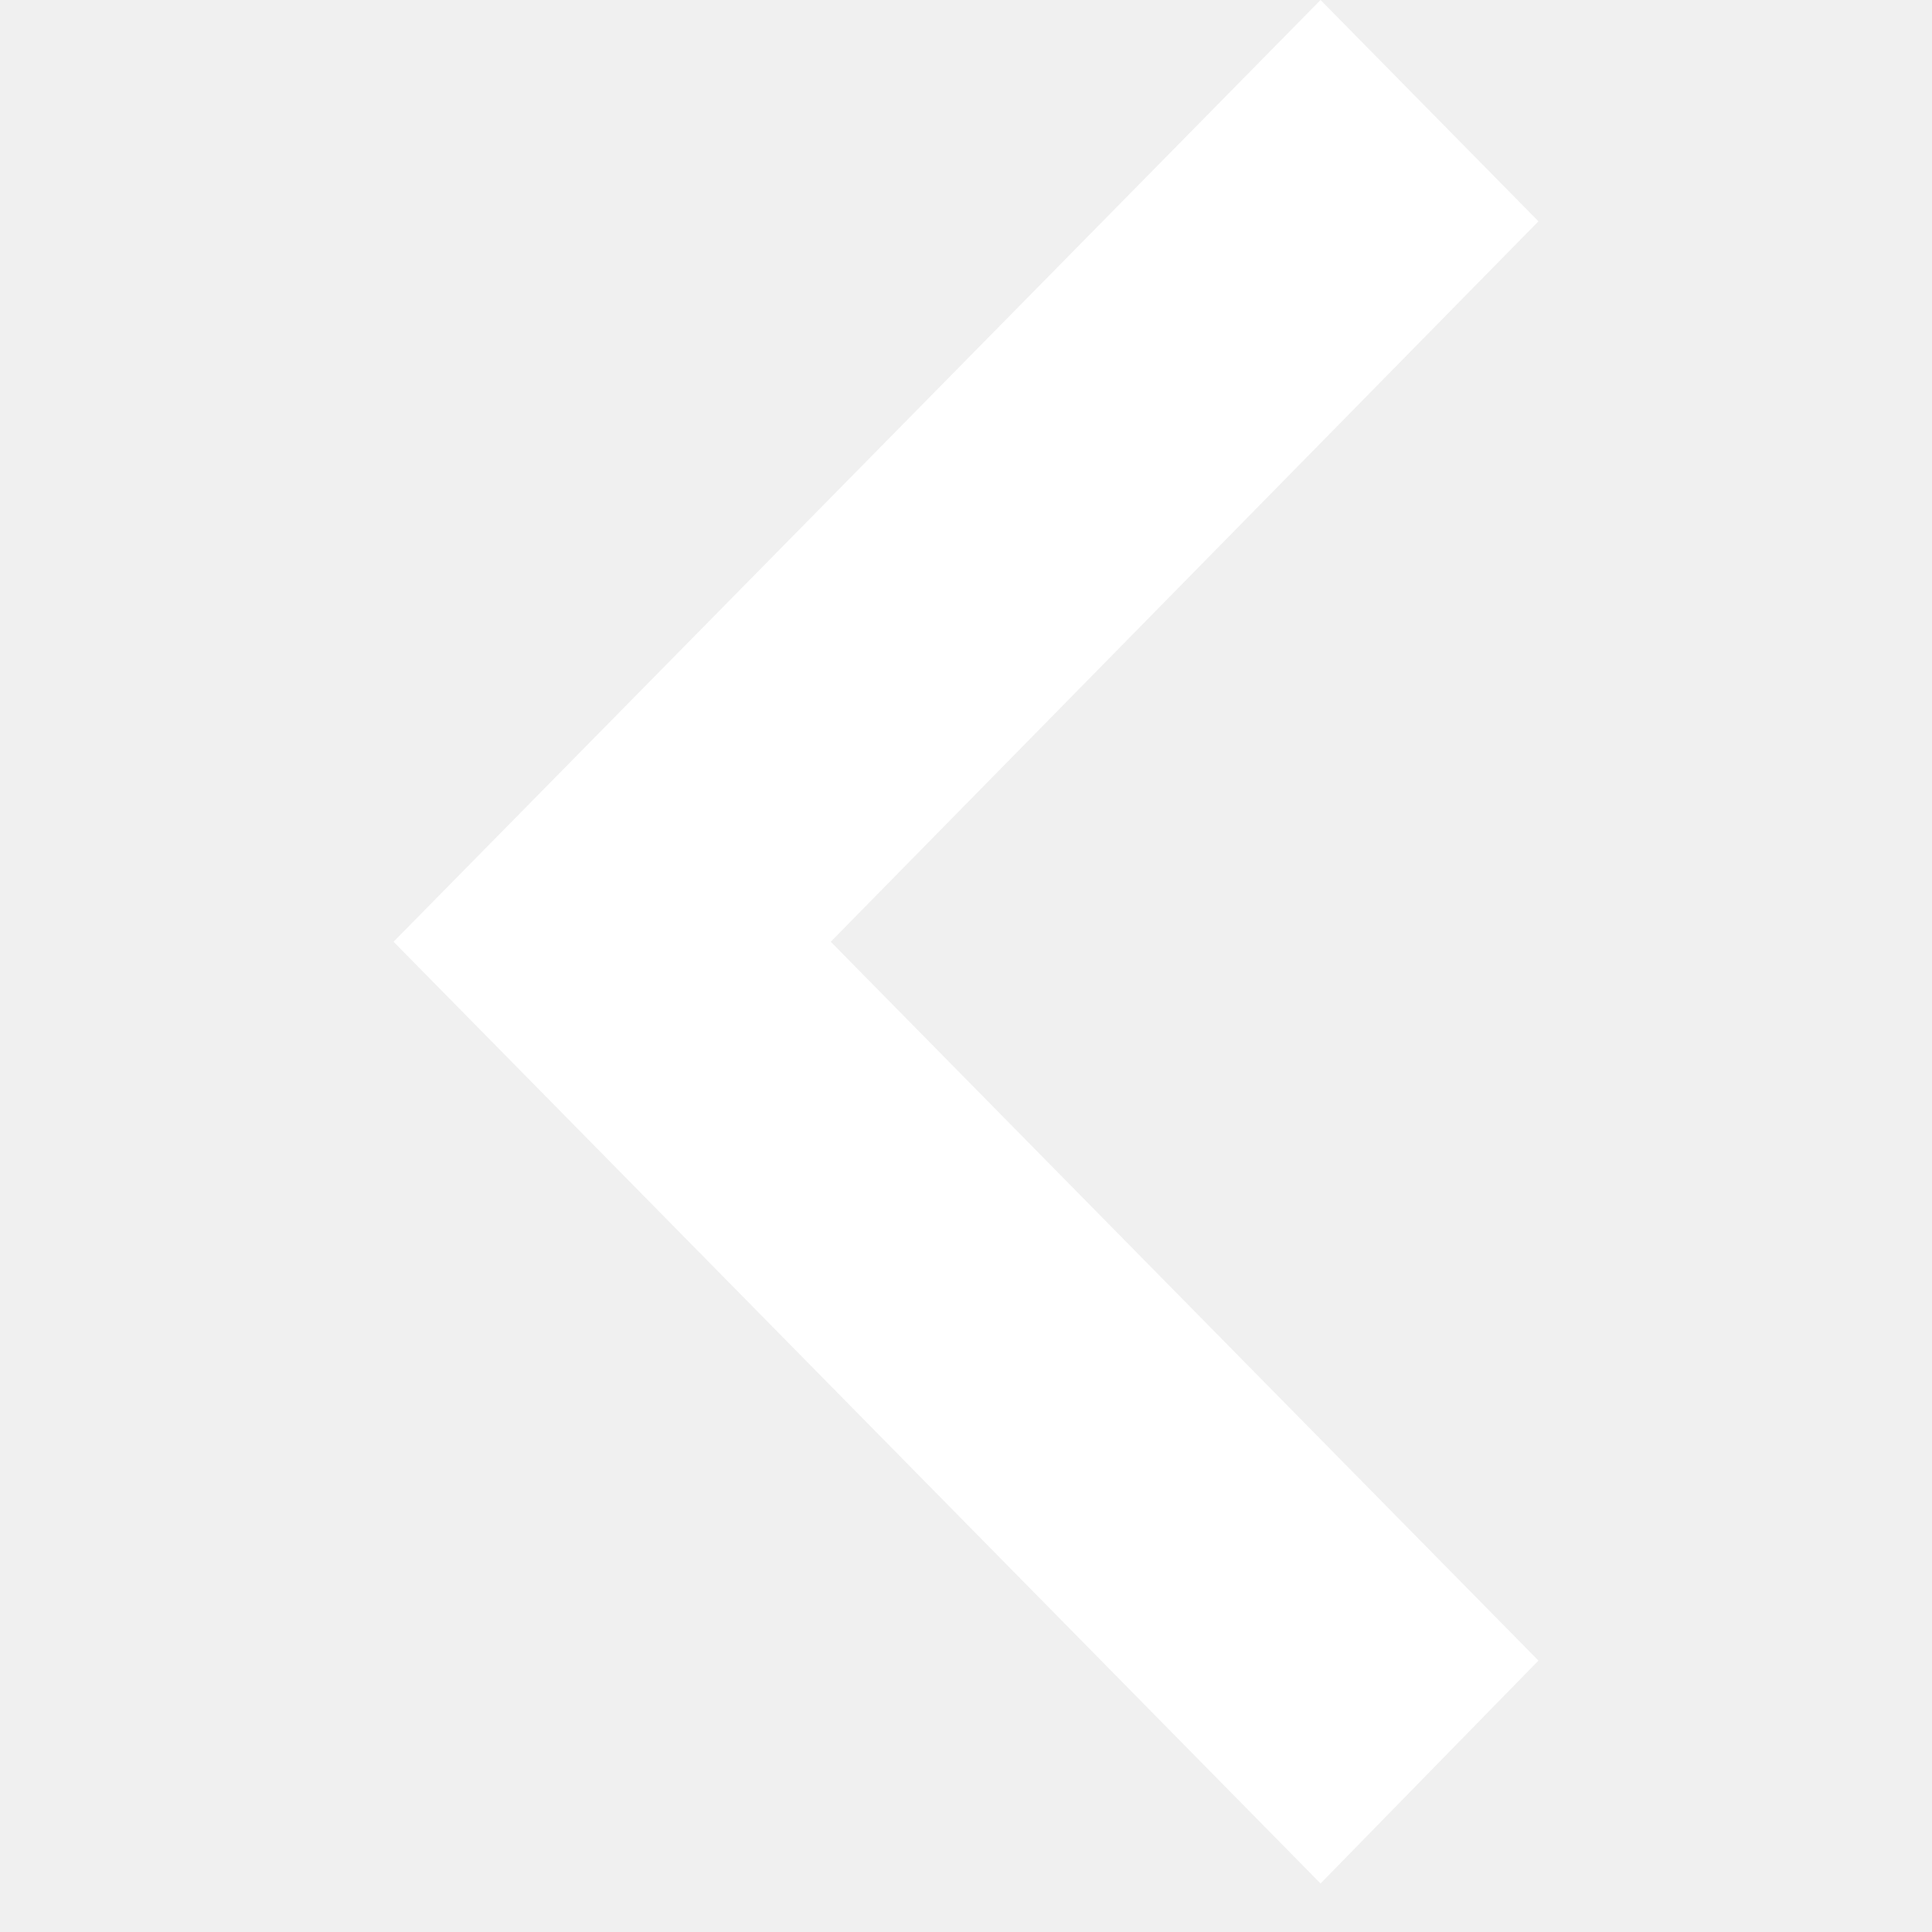
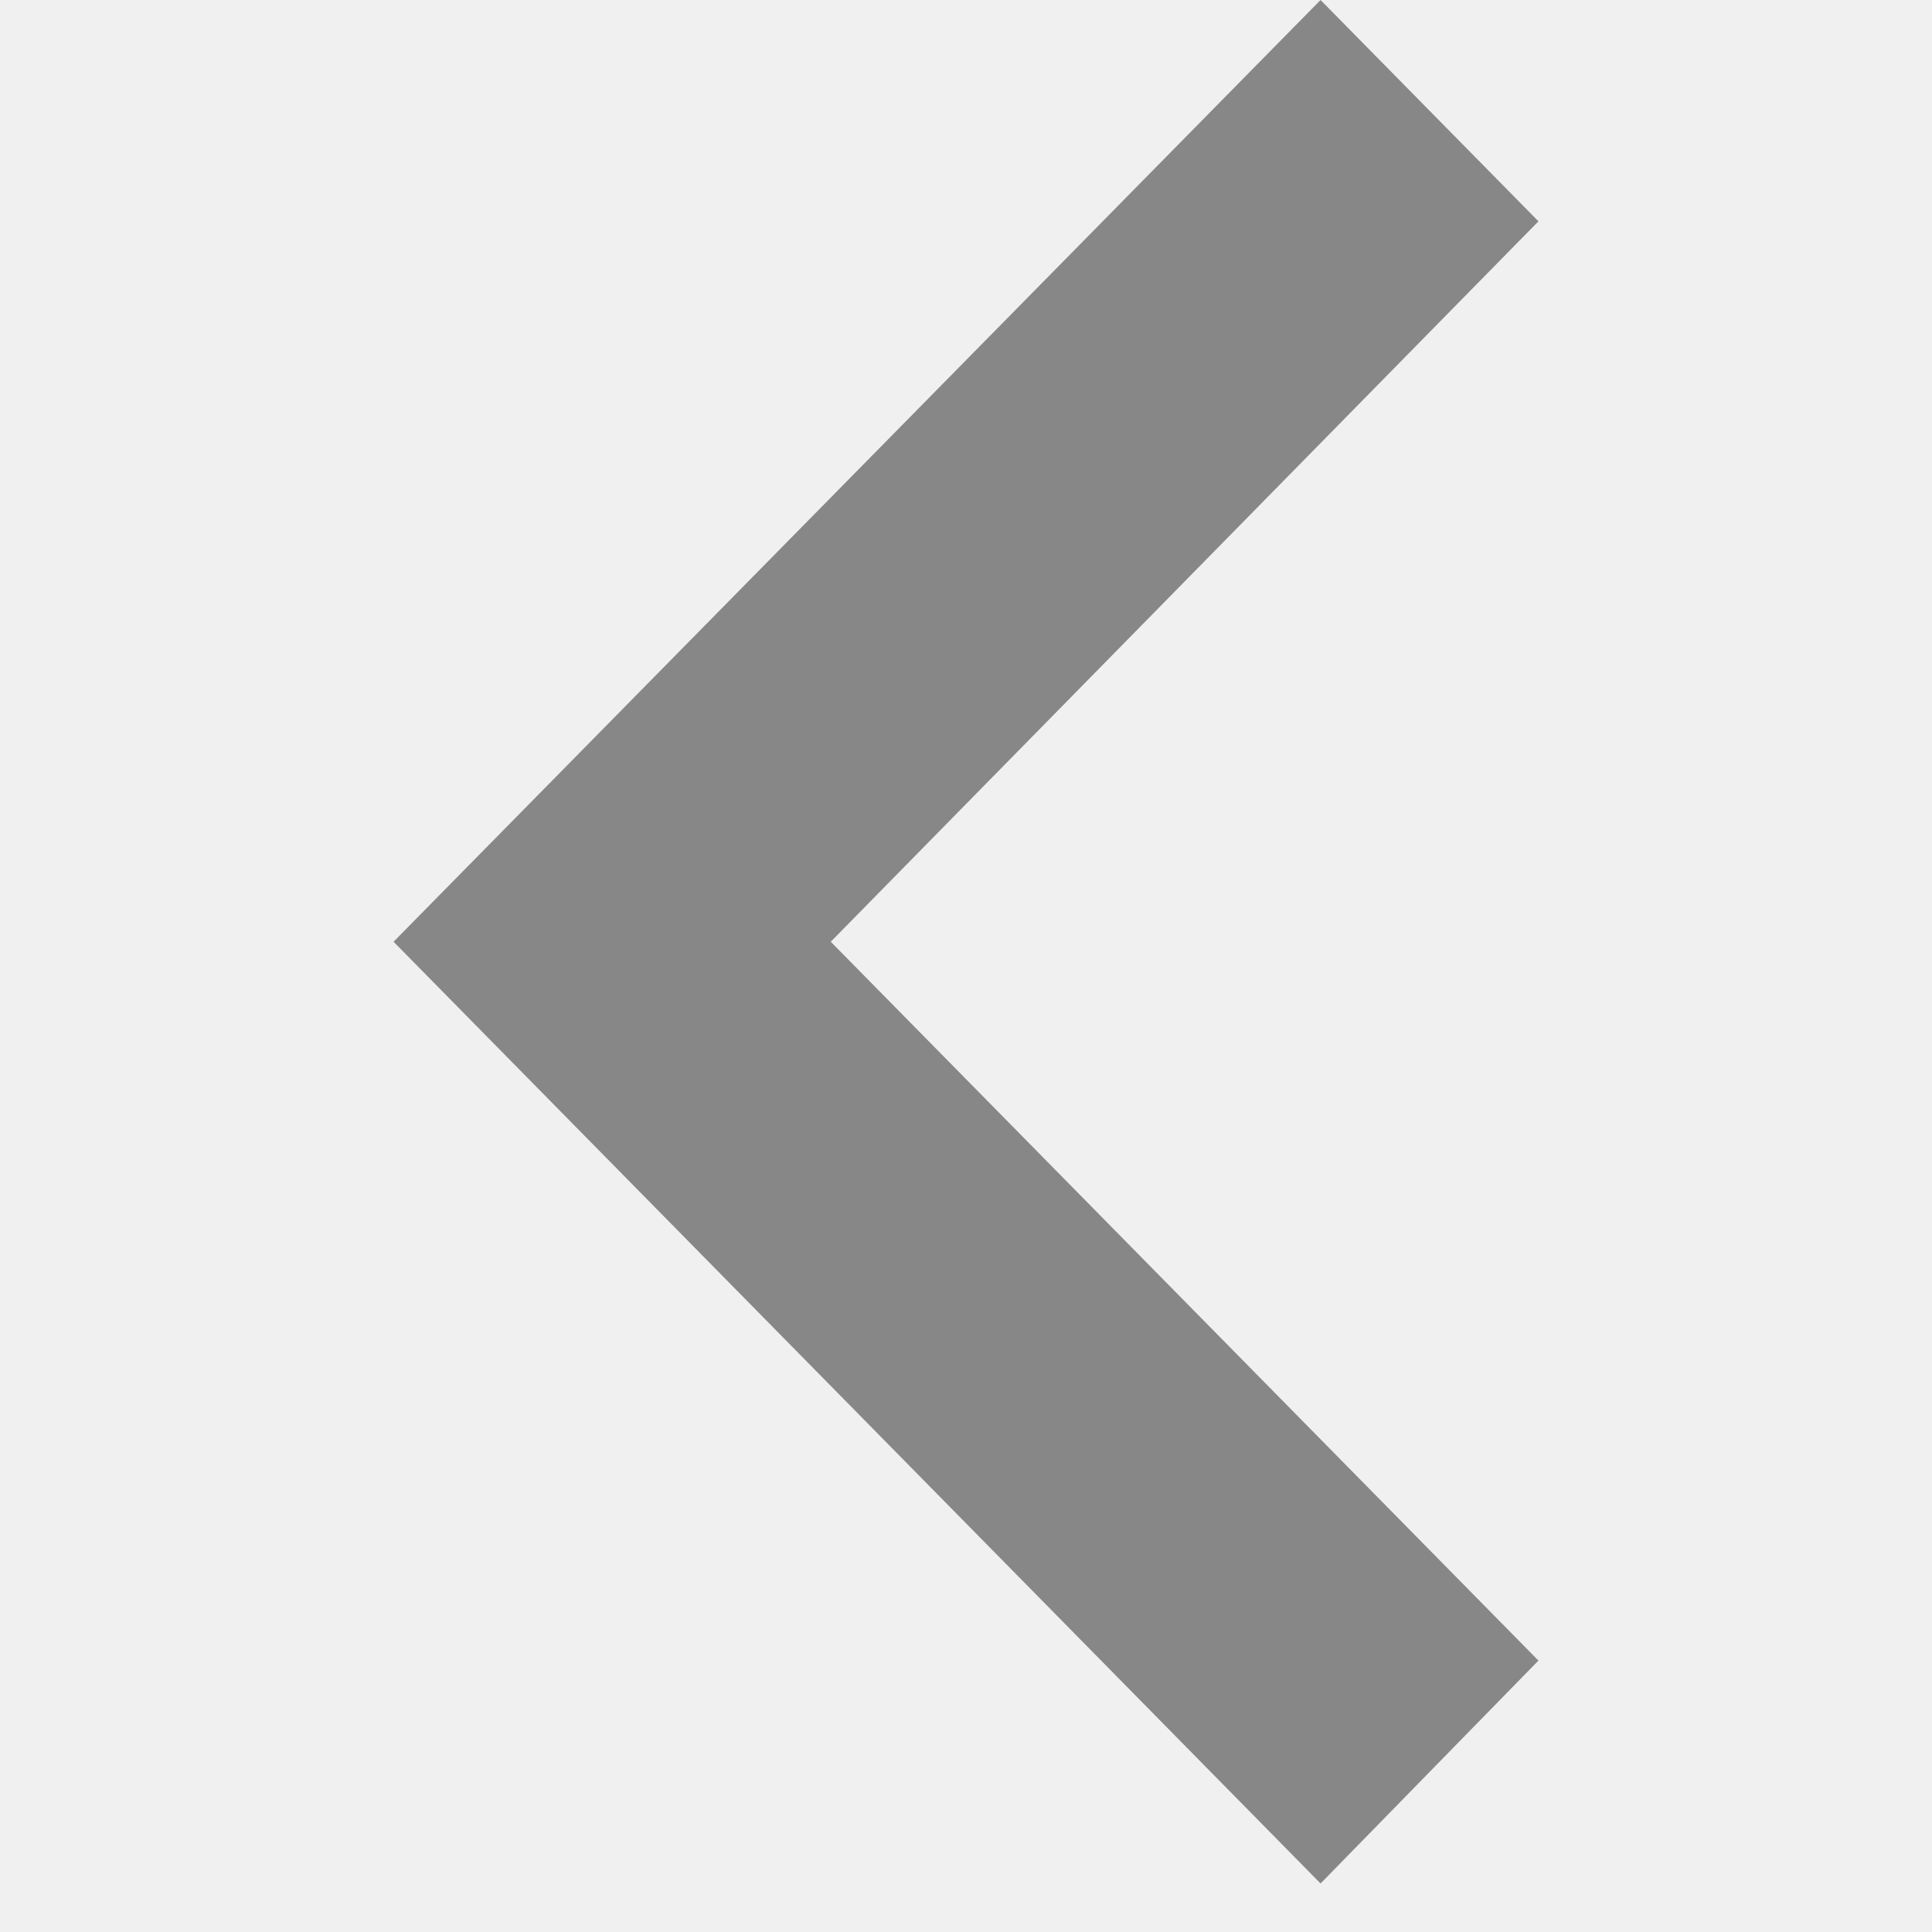
<svg xmlns="http://www.w3.org/2000/svg" width="10" height="10" viewBox="0 0 16 27" class="IZmjtf">
-   <path d="M16 23.207L6.11 13.161 16 3.093 12.955 0 0 13.161l12.955 13.161z" fill="#fff" class="P3pAQJ" />
+   <path d="M16 23.207L6.11 13.161 16 3.093 12.955 0 0 13.161l12.955 13.161z" fill="#878787" class="P3pAQJ" />
</svg>
